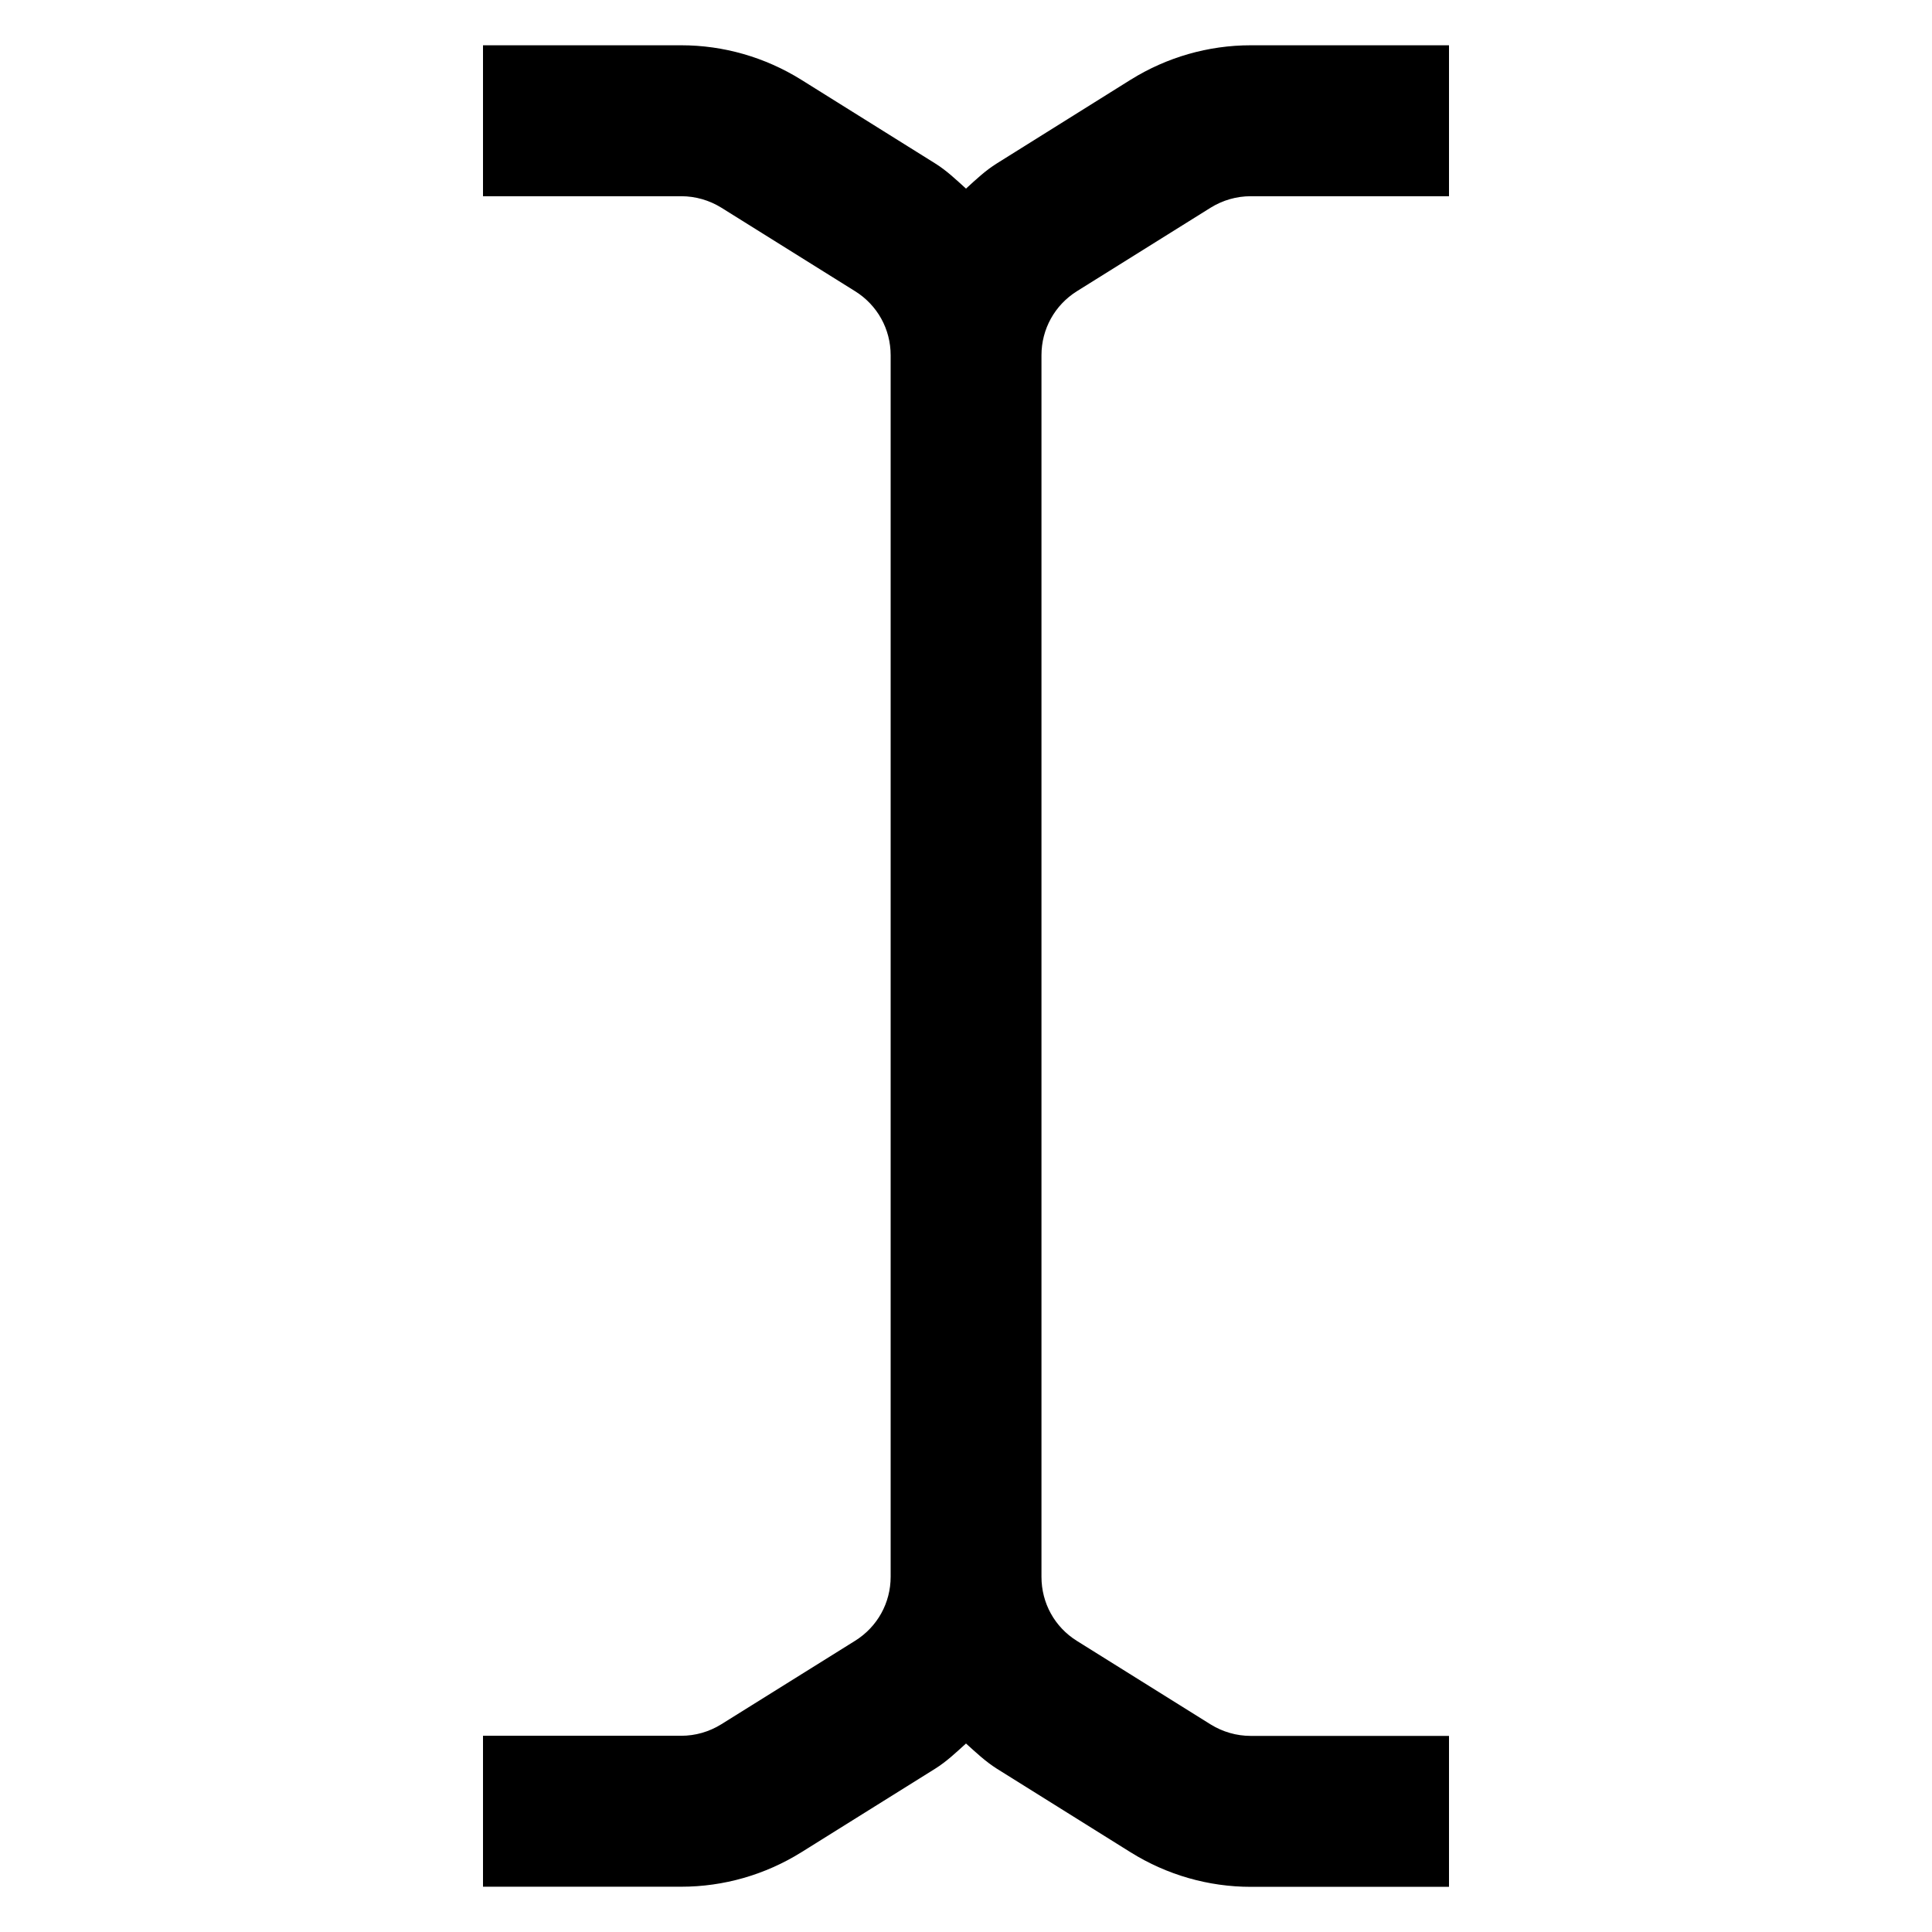
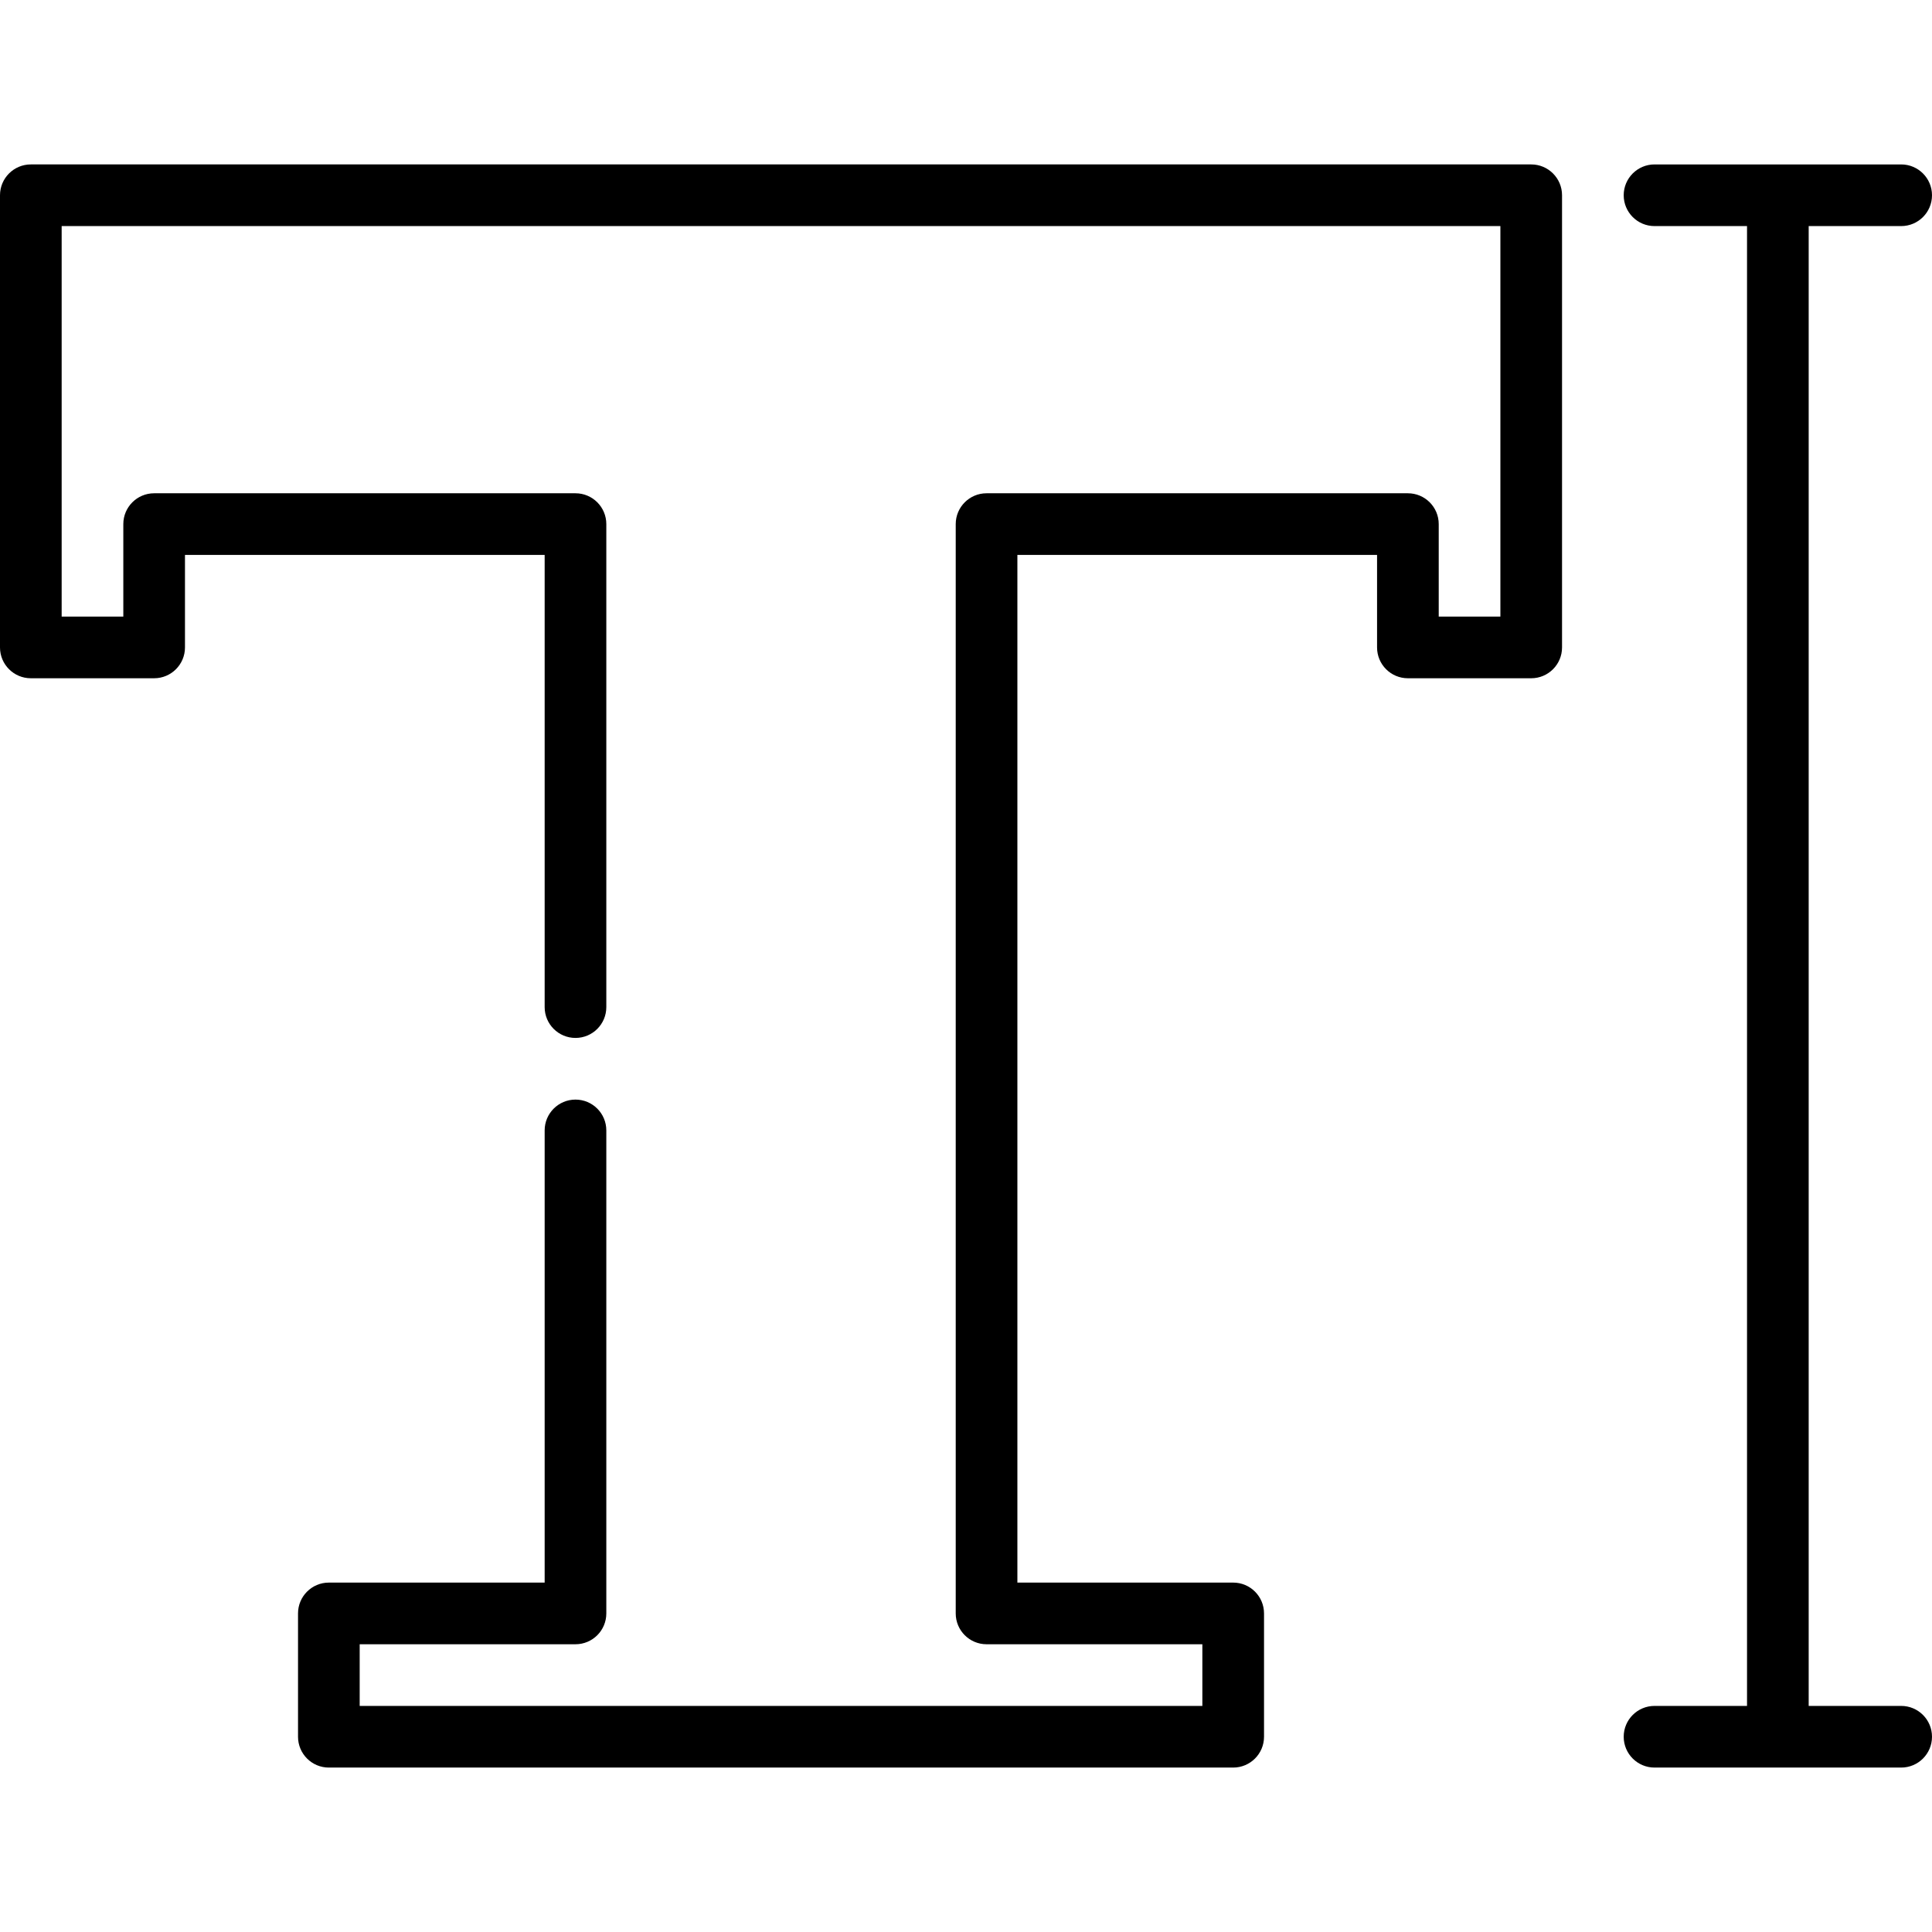
- <svg xmlns="http://www.w3.org/2000/svg" width="16" height="16" viewBox="0 0 16 16" fill="none">
-   <path d="M8.625 2.942C8.625 2.725 8.735 2.527 8.918 2.412L10.026 1.72C10.126 1.658 10.24 1.625 10.358 1.625H12V0.375H10.358C10.006 0.375 9.663 0.474 9.364 0.66L8.256 1.353C8.161 1.412 8.081 1.488 8 1.562C7.918 1.488 7.839 1.412 7.744 1.353L6.635 0.66C6.336 0.474 5.993 0.375 5.642 0.375H4V1.625H5.642C5.759 1.625 5.874 1.658 5.974 1.72L7.082 2.412C7.266 2.527 7.376 2.725 7.376 2.942V8V13.058C7.376 13.275 7.266 13.473 7.082 13.588L5.973 14.28C5.873 14.342 5.759 14.375 5.641 14.375H4V15.625H5.642C5.994 15.625 6.337 15.526 6.636 15.34L7.744 14.648C7.84 14.588 7.919 14.512 8 14.439C8.081 14.512 8.161 14.588 8.256 14.648L9.365 15.341C9.664 15.527 10.007 15.626 10.359 15.626H12V14.376H10.358C10.241 14.376 10.126 14.343 10.026 14.281L8.918 13.589C8.734 13.474 8.625 13.276 8.625 13.059V8V2.942Z" fill="black" />
+ <svg xmlns="http://www.w3.org/2000/svg" version="1.1" id="Layer_1" x="0px" y="0px" viewBox="0 0 16 16" style="enable-background:new 0 0 16 16;" xml:space="preserve">
+   <g>
+     <g transform="scale(0.03125)">
+       <path d="M405.787,43.574H8.17c-4.513,0-8.17,3.658-8.17,8.17v119.83c0,4.512,3.657,8.17,8.17,8.17h32.681    c4.513,0,8.17-3.658,8.17-8.17v-24.511h95.319v119.83c0,4.512,3.657,8.17,8.17,8.17c4.513,0,8.17-3.658,8.17-8.17v-128    c0-4.512-3.657-8.17-8.17-8.17H40.851c-4.513,0-8.17,3.658-8.17,8.17v24.511H16.34V59.915h381.277v103.489h-16.34v-24.511    c0-4.512-3.657-8.17-8.17-8.17h-111.66c-4.513,0-8.17,3.658-8.17,8.17v288.681c0,4.512,3.657,8.17,8.17,8.17h57.191v16.34H95.319    v-16.34h57.191c4.513,0,8.17-3.658,8.17-8.17v-128c0-4.512-3.657-8.17-8.17-8.17c-4.513,0-8.17,3.658-8.17,8.17v119.83H87.149    c-4.513,0-8.17,3.658-8.17,8.17v32.681c0,4.512,3.657,8.17,8.17,8.17h239.66c4.513,0,8.17-3.658,8.17-8.17v-32.681    c0-4.512-3.657-8.17-8.17-8.17h-57.192v-272.34h95.319v24.511c0,4.512,3.657,8.17,8.17,8.17h32.681c4.513,0,8.17-3.658,8.17-8.17    V51.745C413.957,47.233,410.3,43.574,405.787,43.574z" />
+     </g>
+   </g>
+   <g>
+     <g transform="scale(0.03125)">
+       <path d="M503.83,452.085h-24.511V59.915h24.511c4.513,0,8.17-3.658,8.17-8.17s-3.657-8.17-8.17-8.17h-65.362    c-4.513,0-8.17,3.658-8.17,8.17s3.657,8.17,8.17,8.17h24.511v392.17h-24.511c-4.513,0-8.17,3.658-8.17,8.17s3.657,8.17,8.17,8.17    h65.362c4.513,0,8.17-3.658,8.17-8.17S508.343,452.085,503.83,452.085z" />
+     </g>
+   </g>
</svg>
